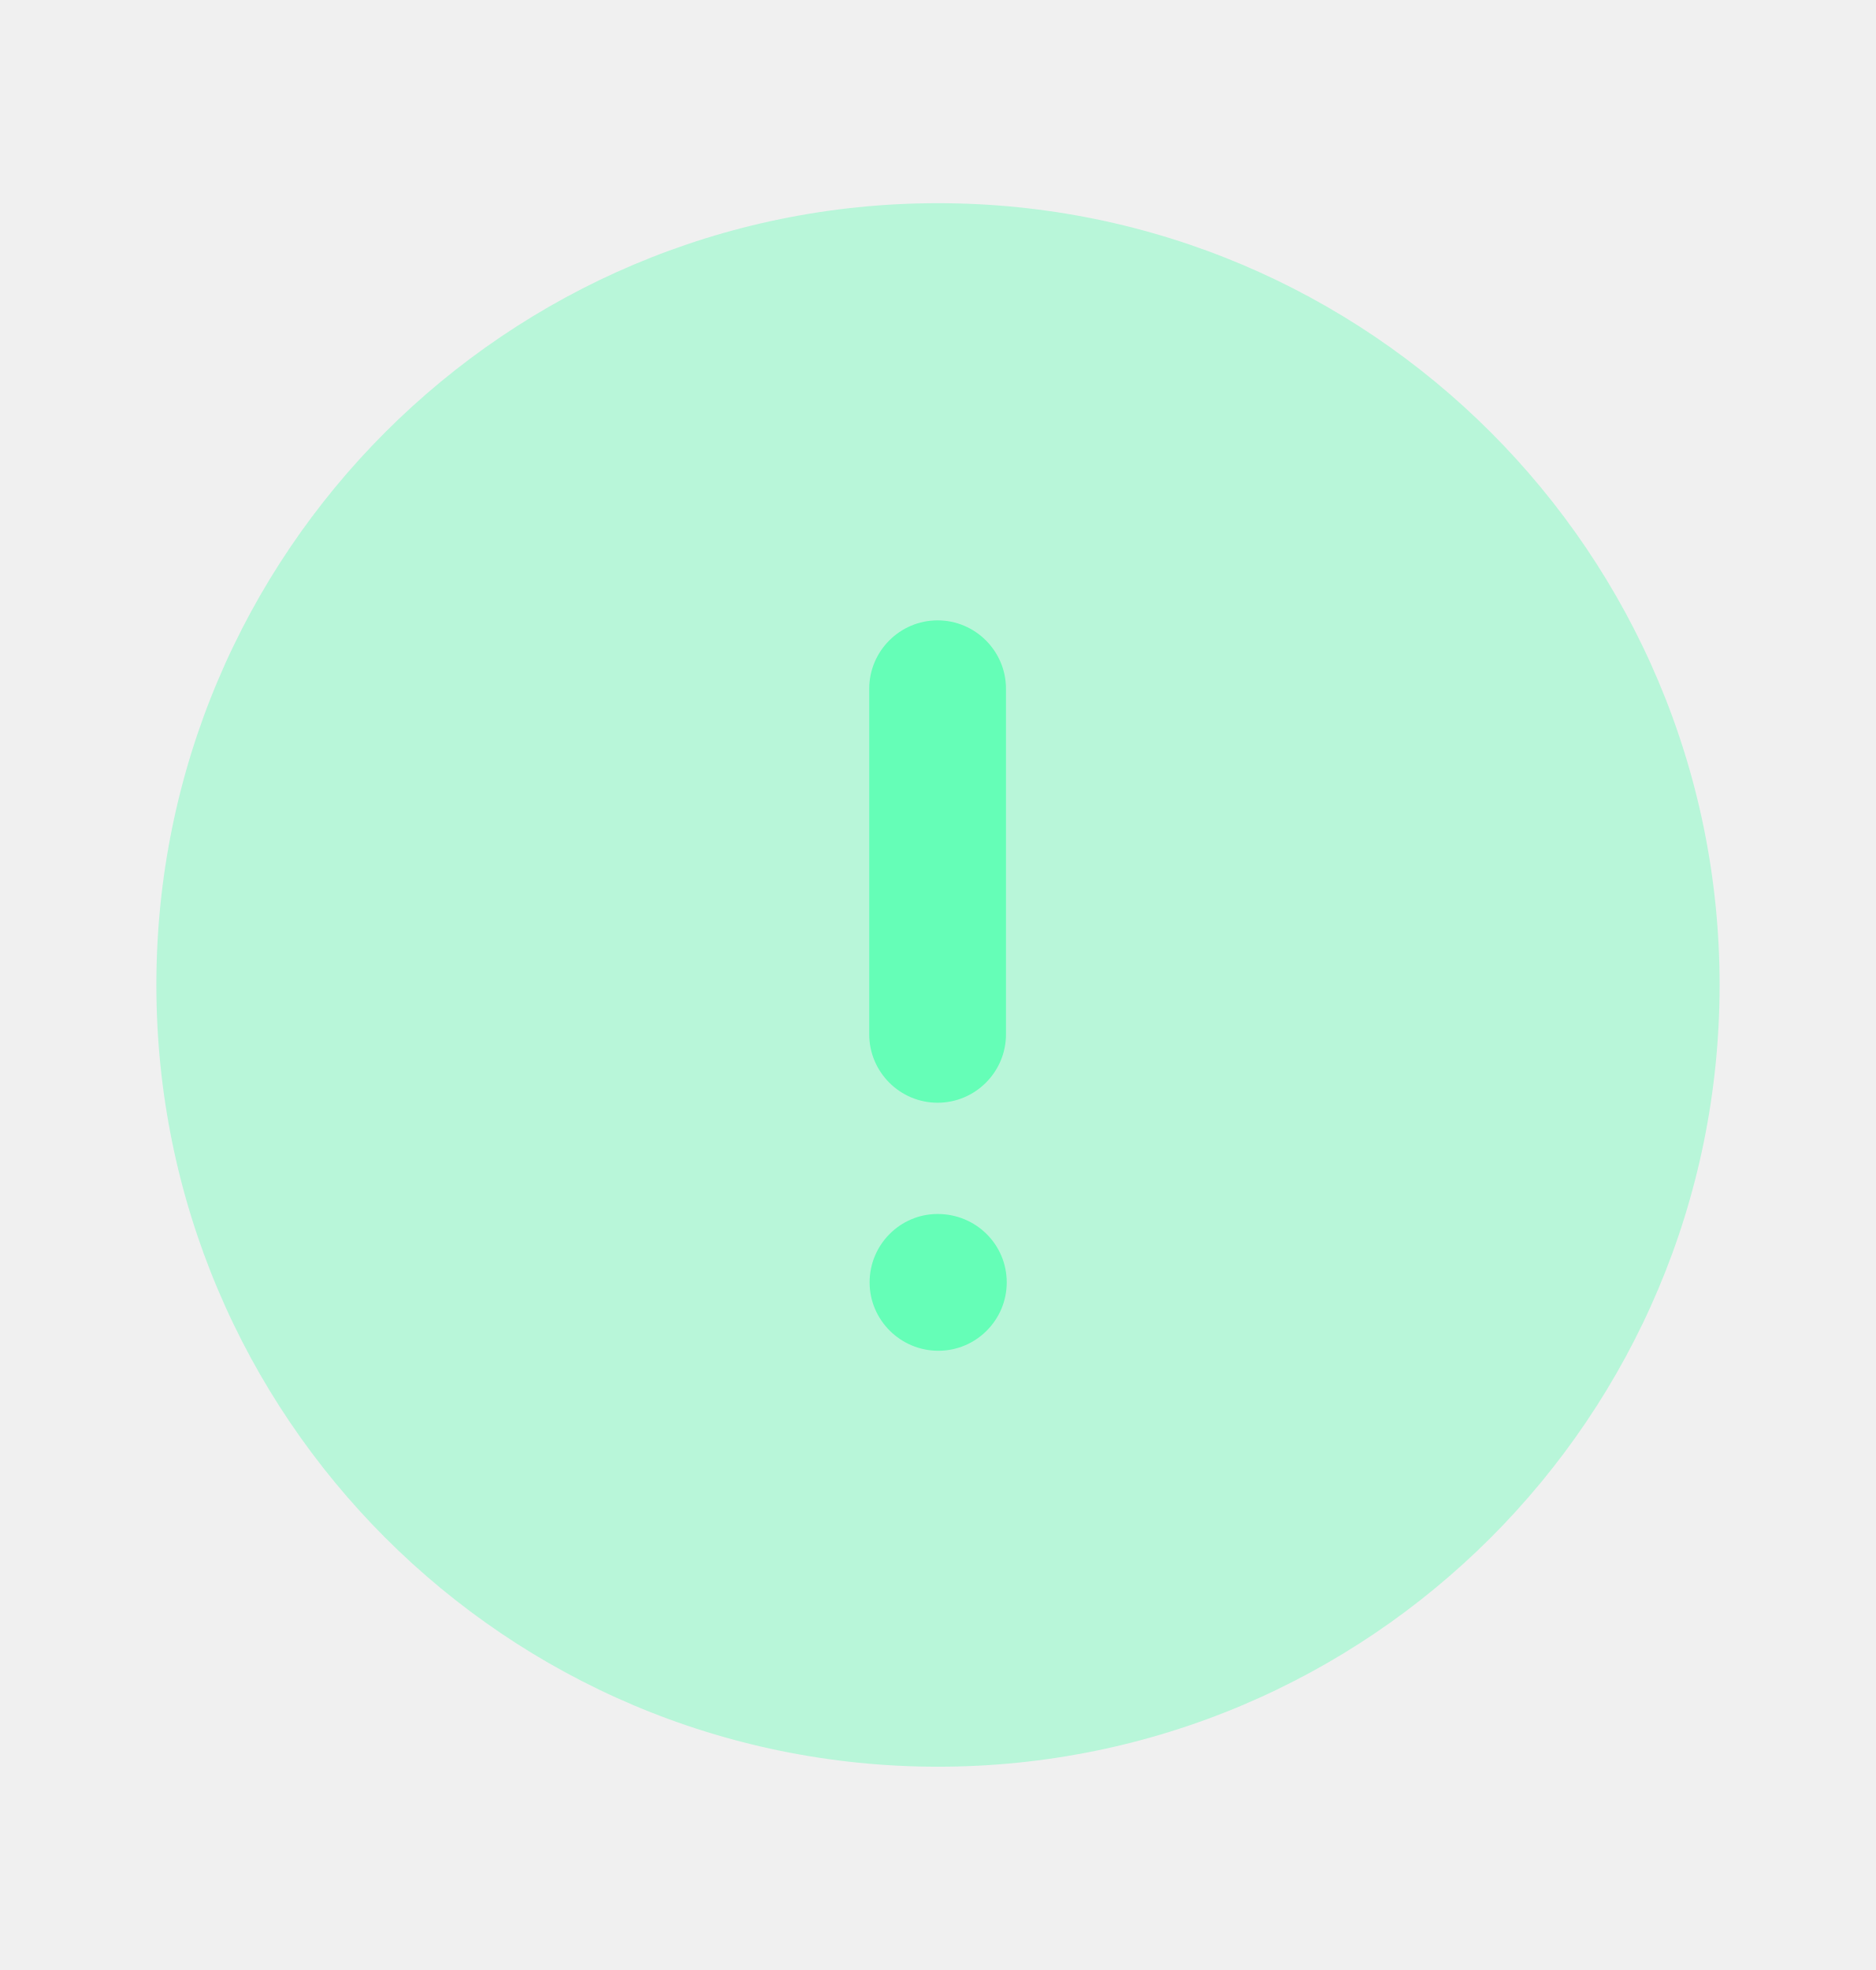
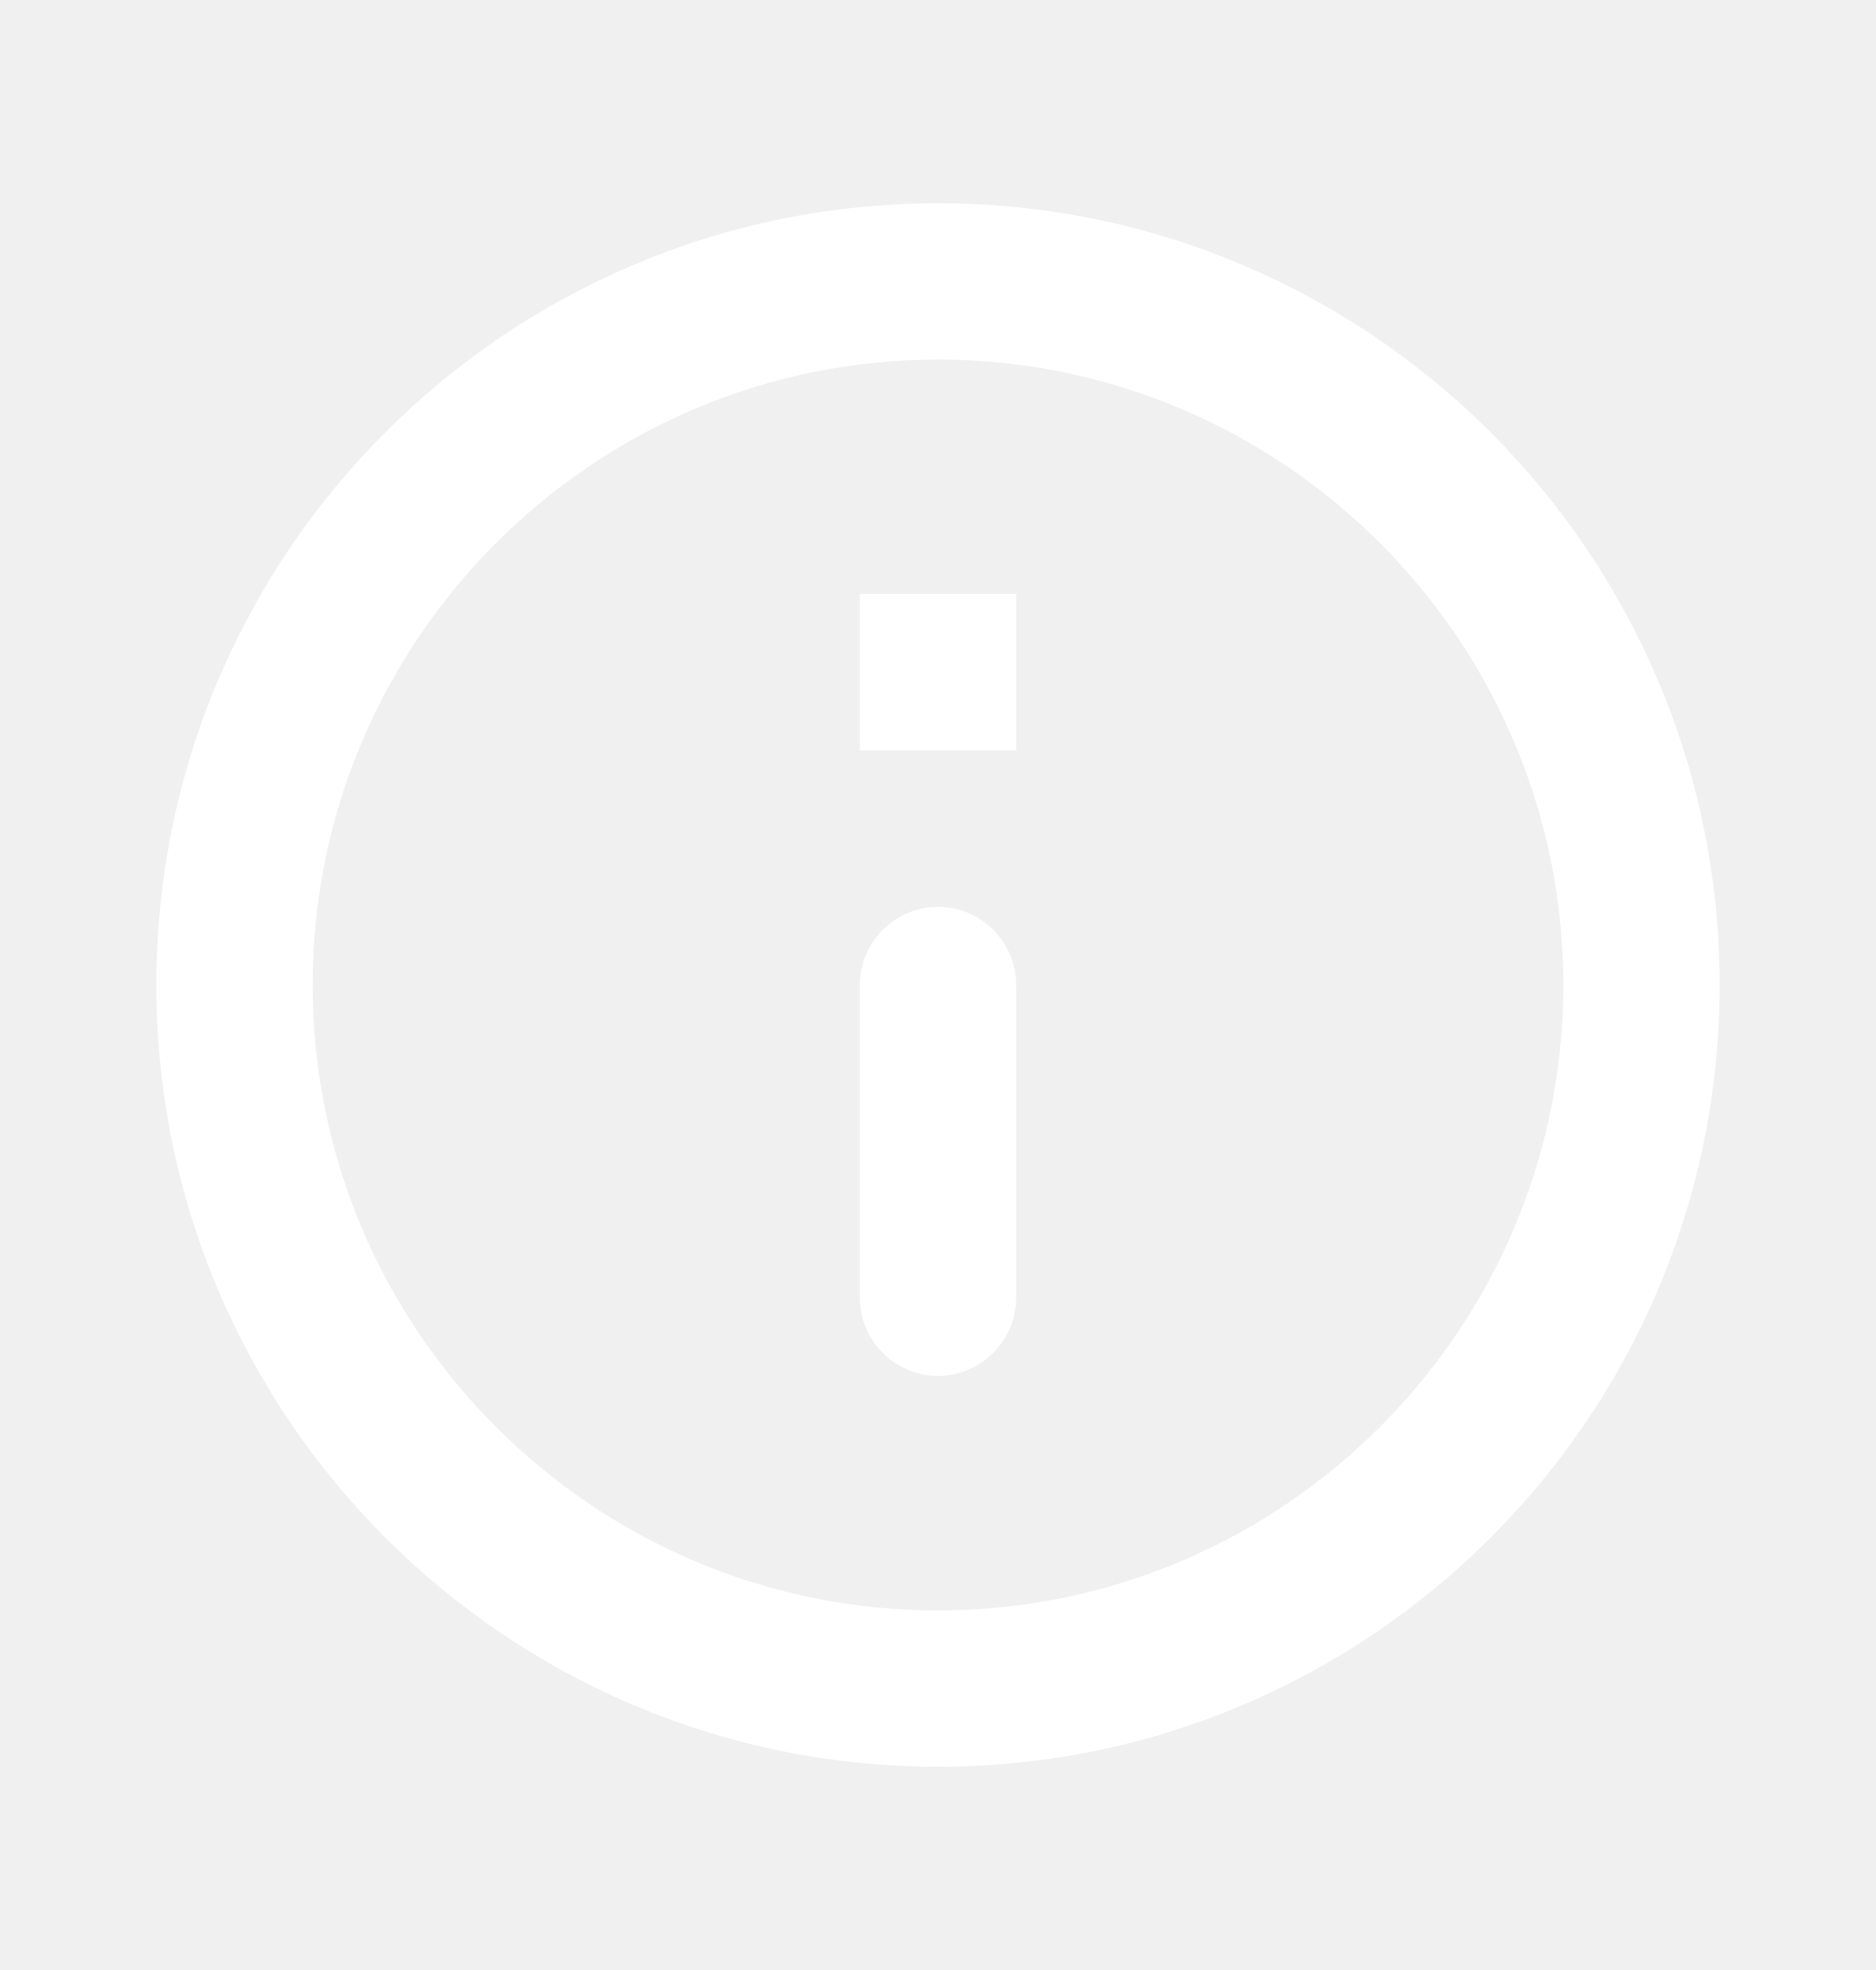
<svg xmlns="http://www.w3.org/2000/svg" width="20" height="21" viewBox="0 0 20 21" fill="none">
-   <path opacity="0.4" d="M18.333 10.499C18.333 15.103 14.602 18.833 10 18.833C5.397 18.833 1.667 15.103 1.667 10.499C1.667 5.898 5.397 2.166 10 2.166C14.602 2.166 18.333 5.898 18.333 10.499Z" fill="#65FEB7" />
-   <path fill-rule="evenodd" clip-rule="evenodd" d="M10.725 11.026C10.725 11.427 10.398 11.755 9.996 11.755C9.594 11.755 9.267 11.427 9.267 11.026V7.342C9.267 6.941 9.594 6.613 9.996 6.613C10.398 6.613 10.725 6.941 10.725 7.342V11.026ZM9.271 13.67C9.271 13.268 9.597 12.941 9.996 12.941C10.407 12.941 10.733 13.268 10.733 13.67C10.733 14.071 10.407 14.399 10.004 14.399C9.6 14.399 9.271 14.071 9.271 13.67Z" fill="#65FEB7" />
+   <path d="M9.167 6.333H10.833V8H9.167V6.333ZM10 14.667C10.458 14.667 10.833 14.292 10.833 13.833V10.5C10.833 10.042 10.458 9.667 10 9.667C9.542 9.667 9.167 10.042 9.167 10.5V13.833C9.167 14.292 9.542 14.667 10 14.667ZM10 2.167C5.4 2.167 1.667 5.9 1.667 10.5C1.667 15.1 5.4 18.833 10 18.833C14.6 18.833 18.333 15.1 18.333 10.5C18.333 5.9 14.6 2.167 10 2.167ZM10 17.167C6.325 17.167 3.333 14.175 3.333 10.5C3.333 6.825 6.325 3.833 10 3.833C13.675 3.833 16.667 6.825 16.667 10.5C16.667 14.175 13.675 17.167 10 17.167Z" fill="white" />
</svg>
